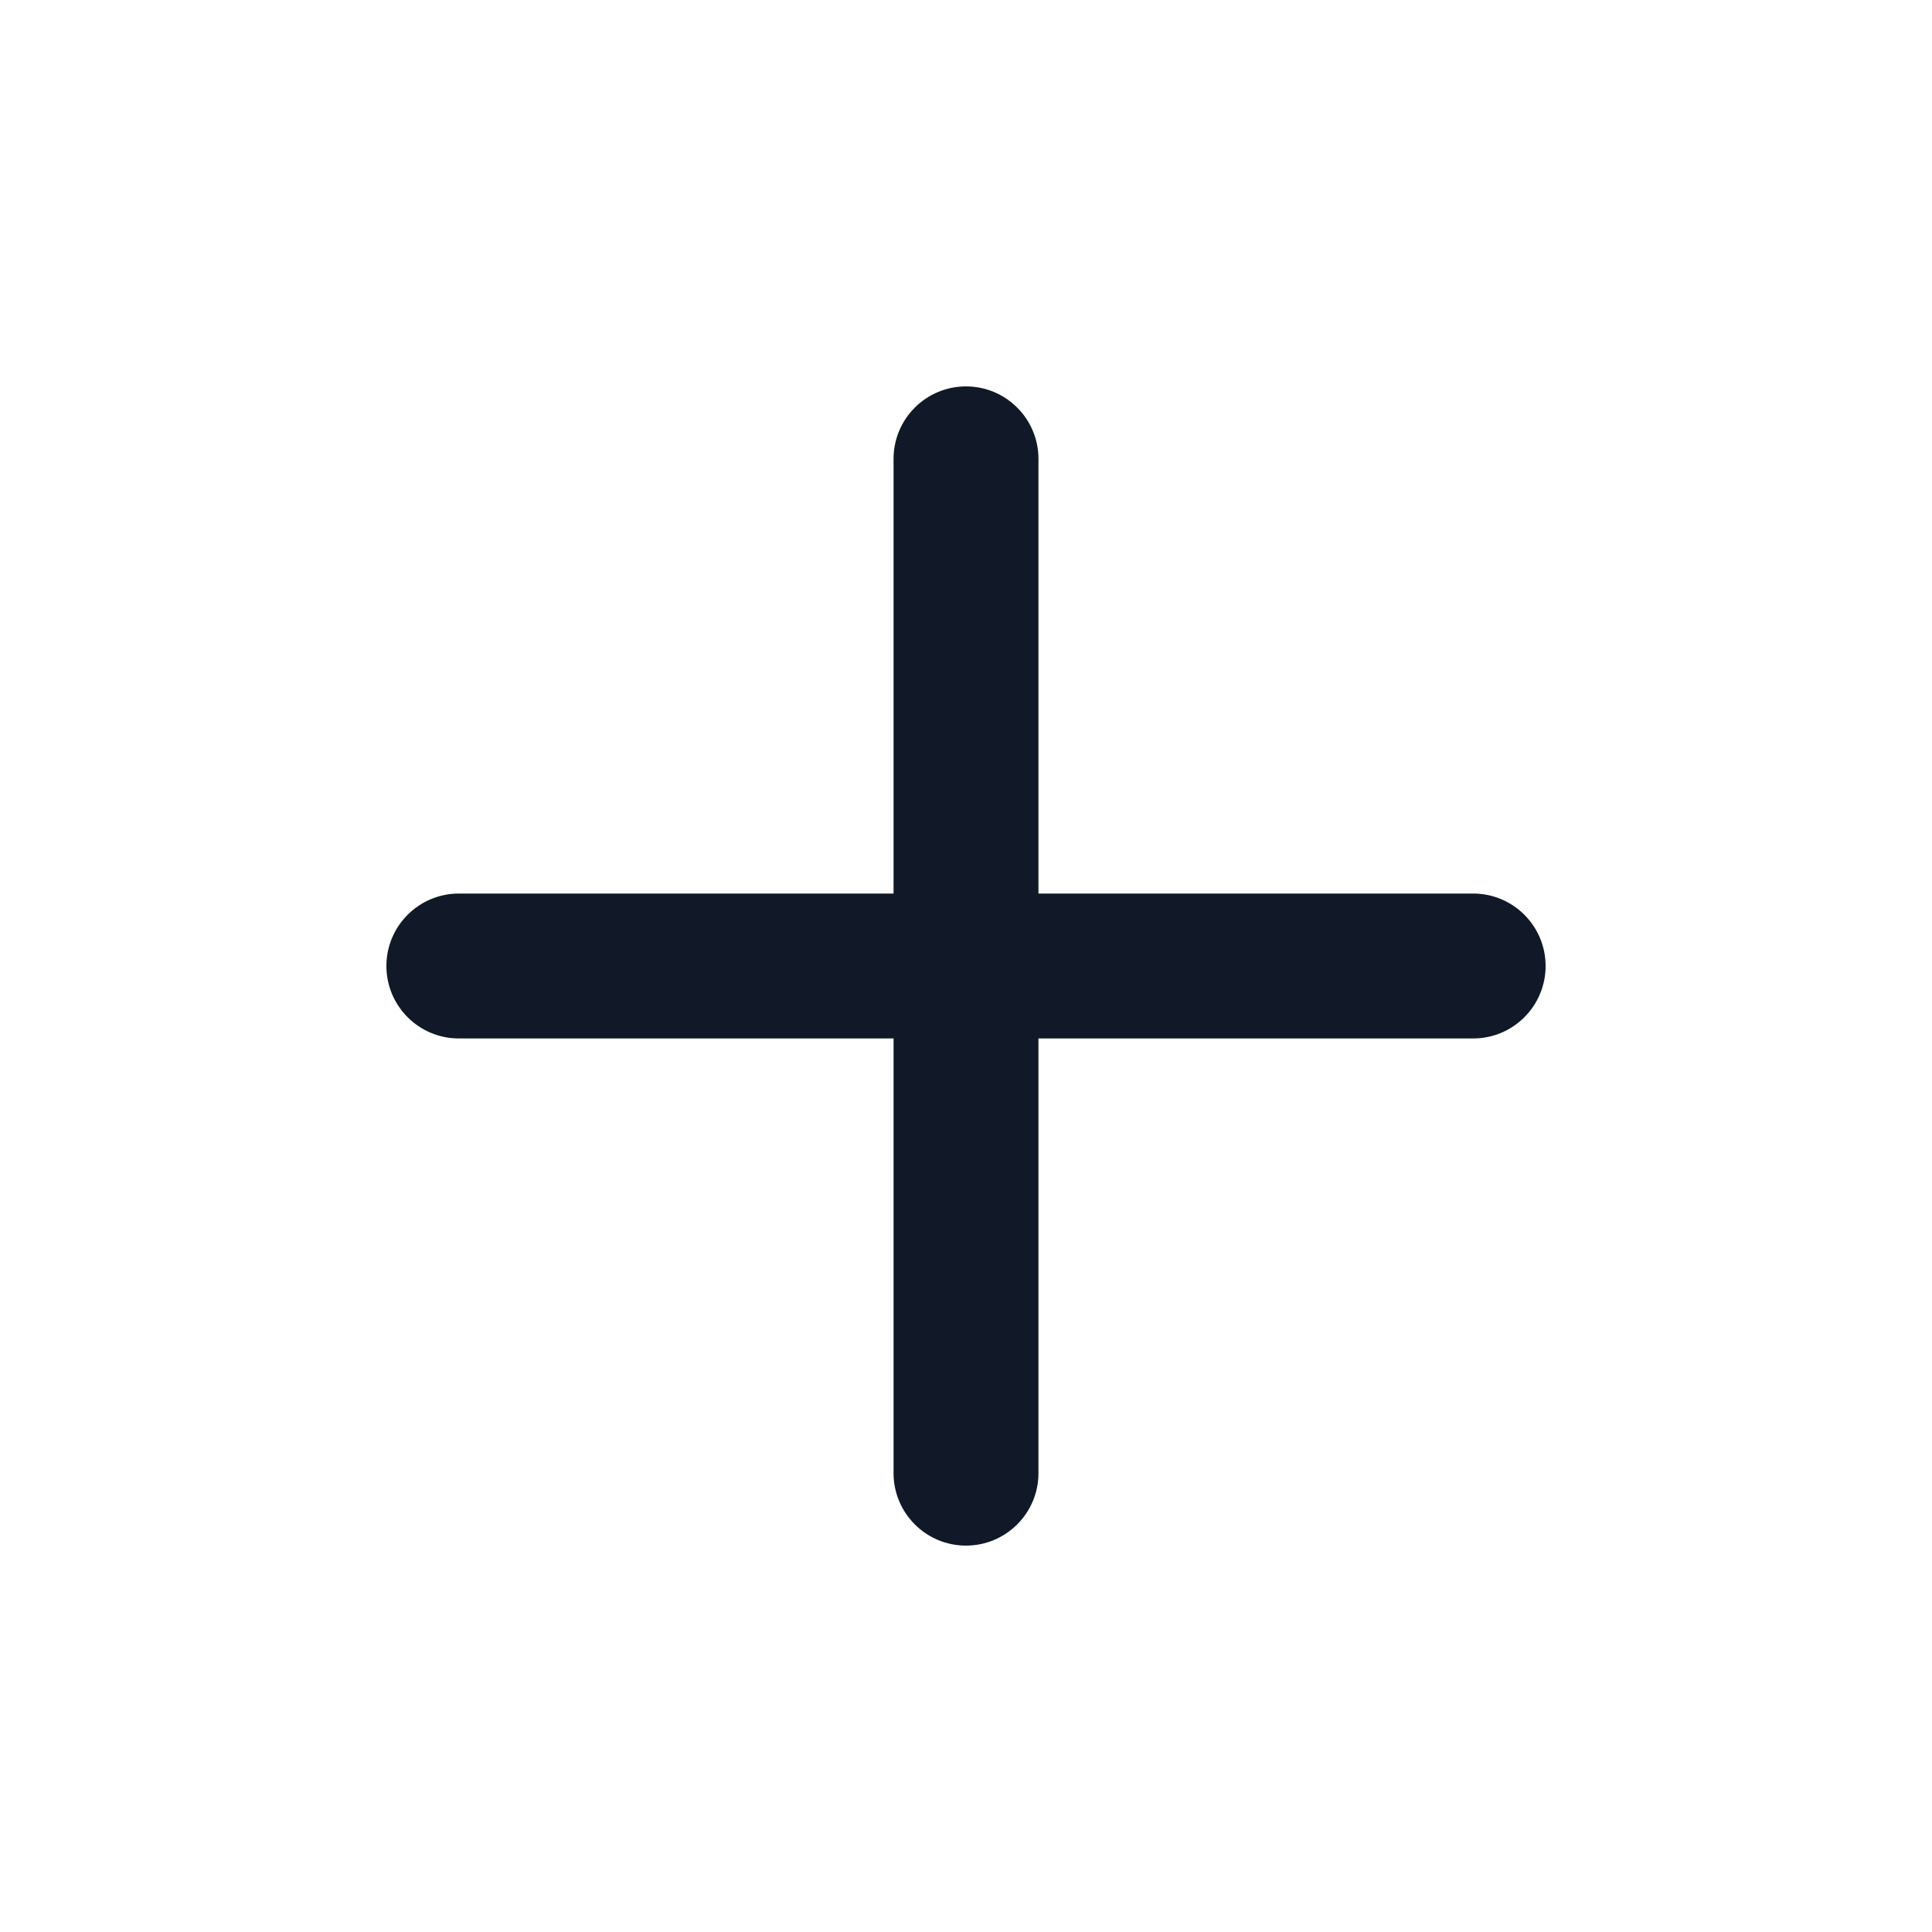
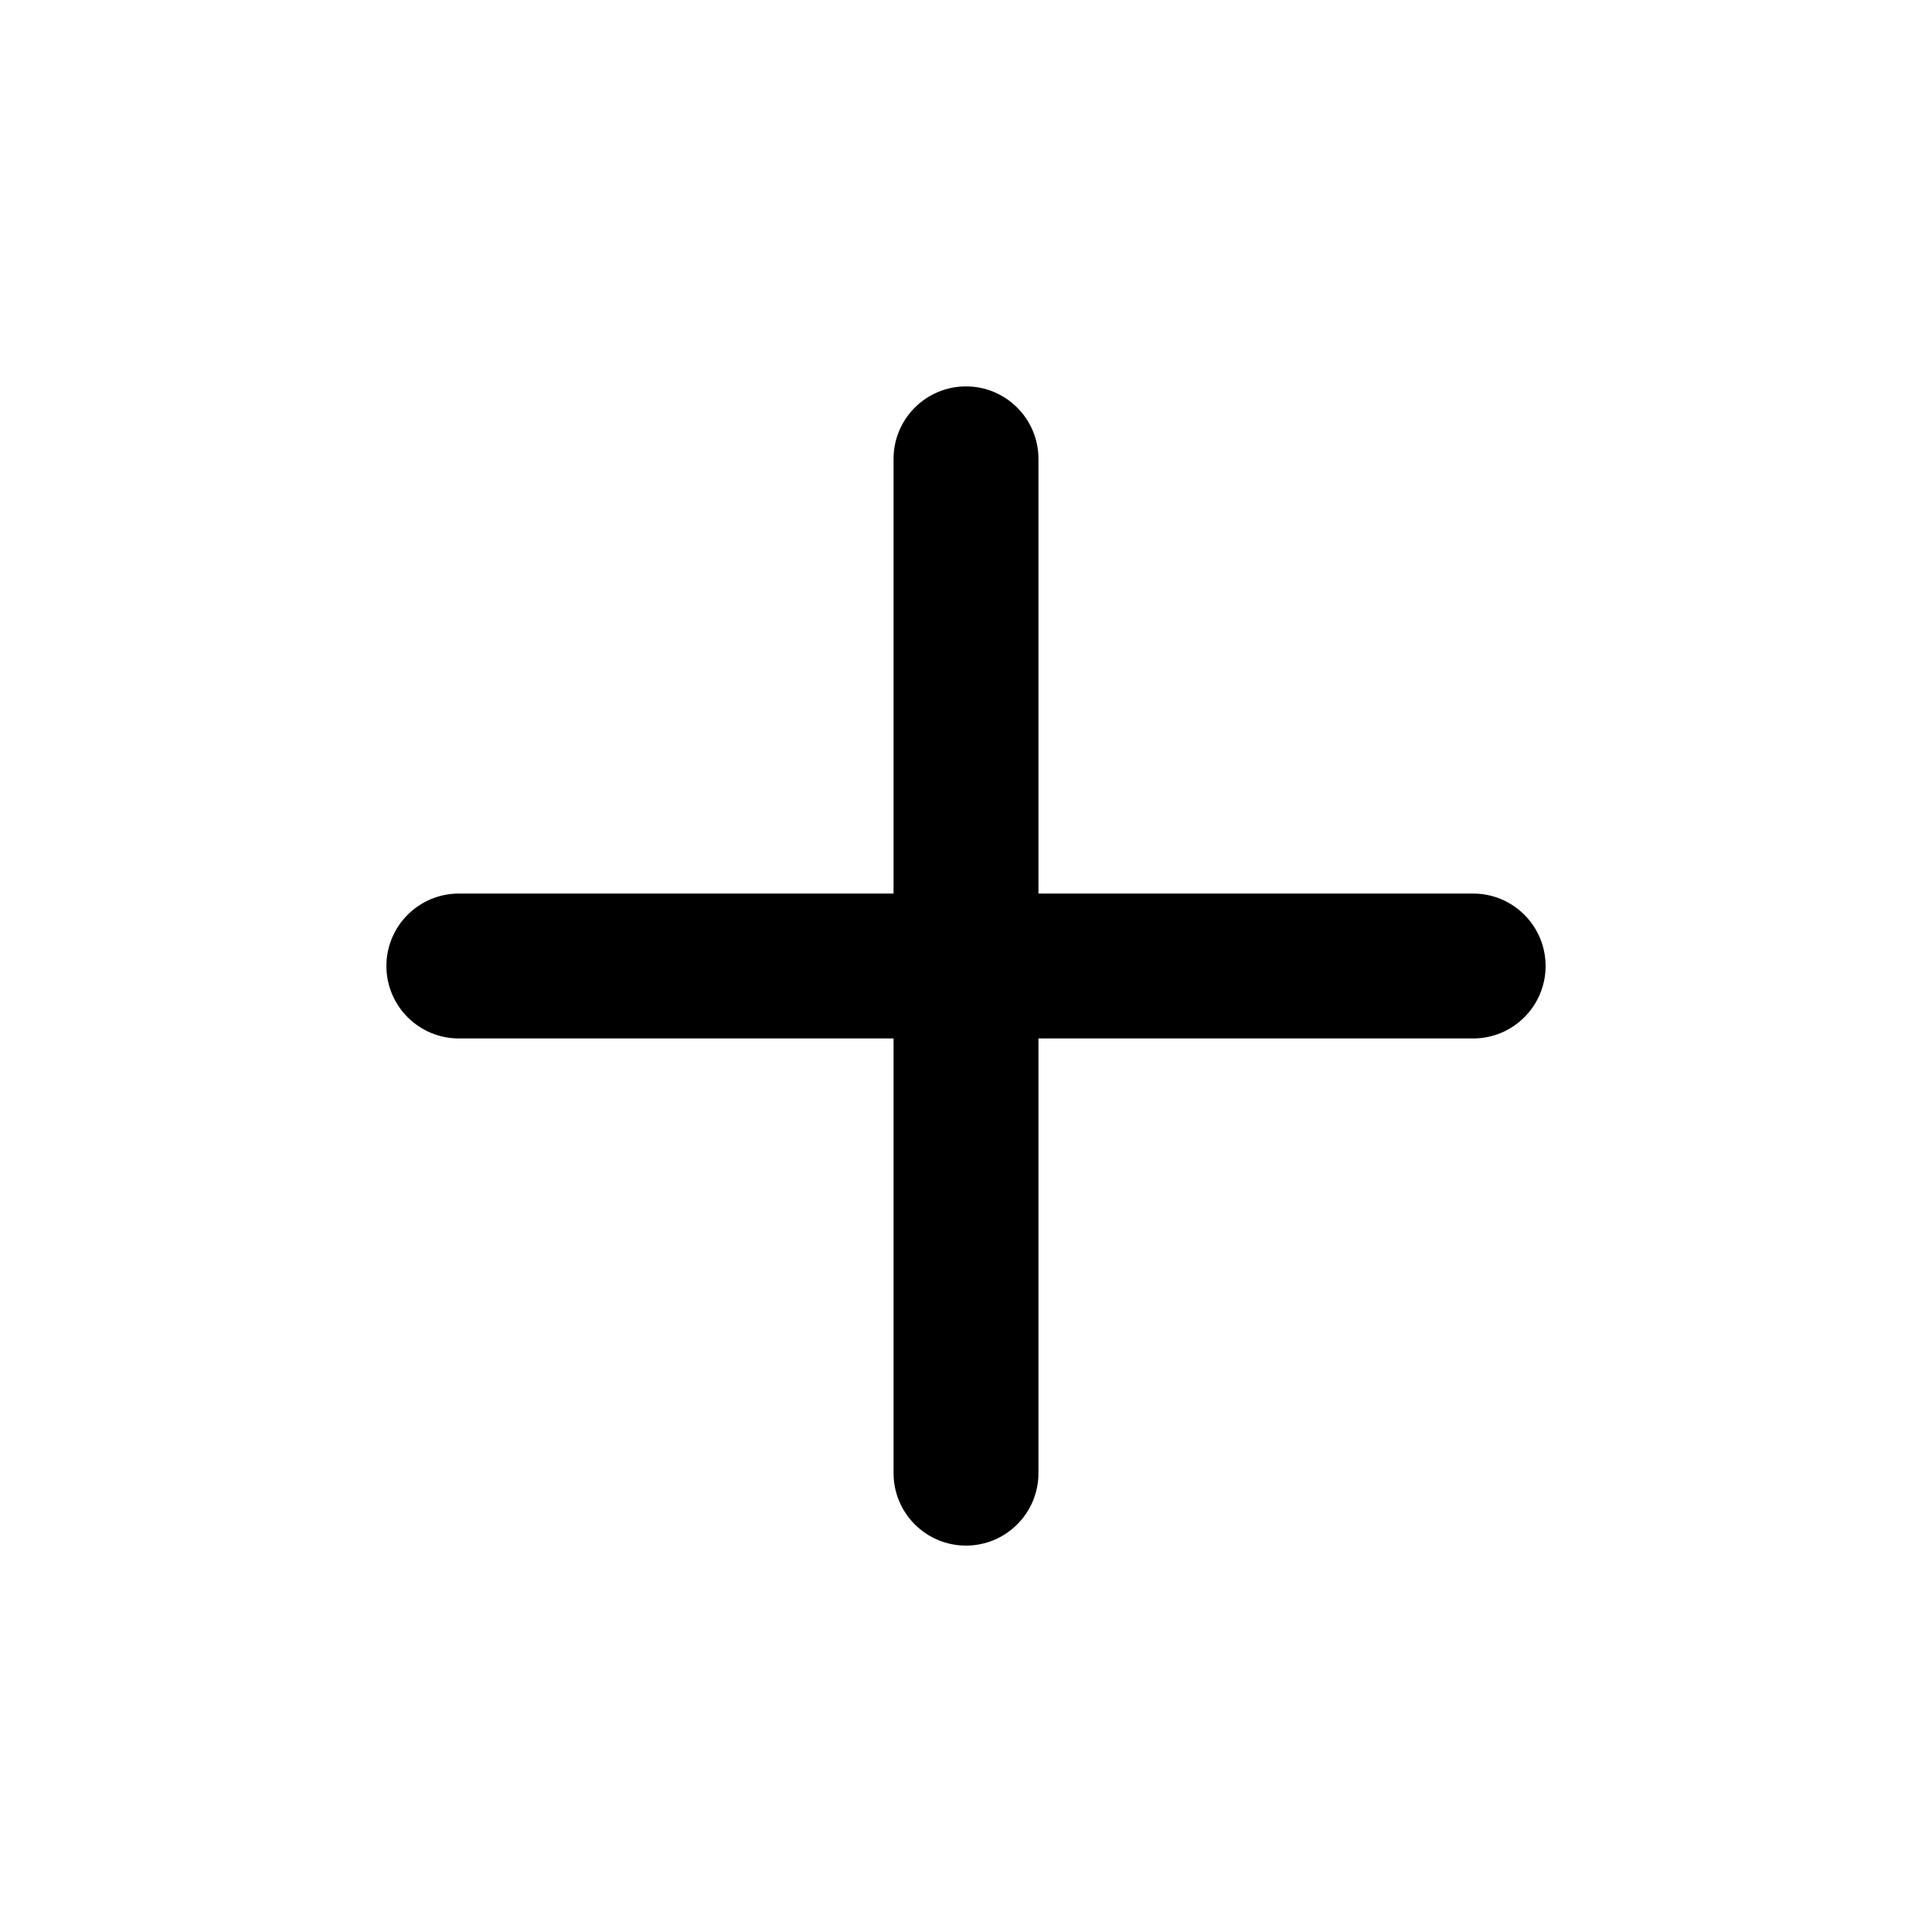
- <svg xmlns="http://www.w3.org/2000/svg" width="20" height="20" viewBox="0 0 20 20" fill="#111827">
-   <path d="M10.75 4.75C10.75 4.336 10.414 4 10 4C9.586 4 9.25 4.336 9.25 4.75V9.25H4.75C4.336 9.25 4 9.586 4 10C4 10.414 4.336 10.75 4.75 10.75L9.25 10.75V15.25C9.25 15.664 9.586 16 10 16C10.414 16 10.75 15.664 10.75 15.25V10.75L15.25 10.75C15.664 10.75 16 10.414 16 10C16 9.586 15.664 9.25 15.25 9.25H10.75V4.75Z" fill="#111827" />
+ <svg xmlns="http://www.w3.org/2000/svg" width="20" height="20" viewBox="0 0 20 20" fill="none">
+   <path d="M10.75 4.75C10.75 4.336 10.414 4 10 4C9.586 4 9.25 4.336 9.25 4.75V9.25H4.75C4.336 9.25 4 9.586 4 10C4 10.414 4.336 10.75 4.75 10.75L9.25 10.75V15.25C9.25 15.664 9.586 16 10 16C10.414 16 10.75 15.664 10.75 15.25V10.75L15.25 10.75C15.664 10.75 16 10.414 16 10C16 9.586 15.664 9.25 15.25 9.25H10.75V4.75Z" fill="currentColor" />
</svg>
